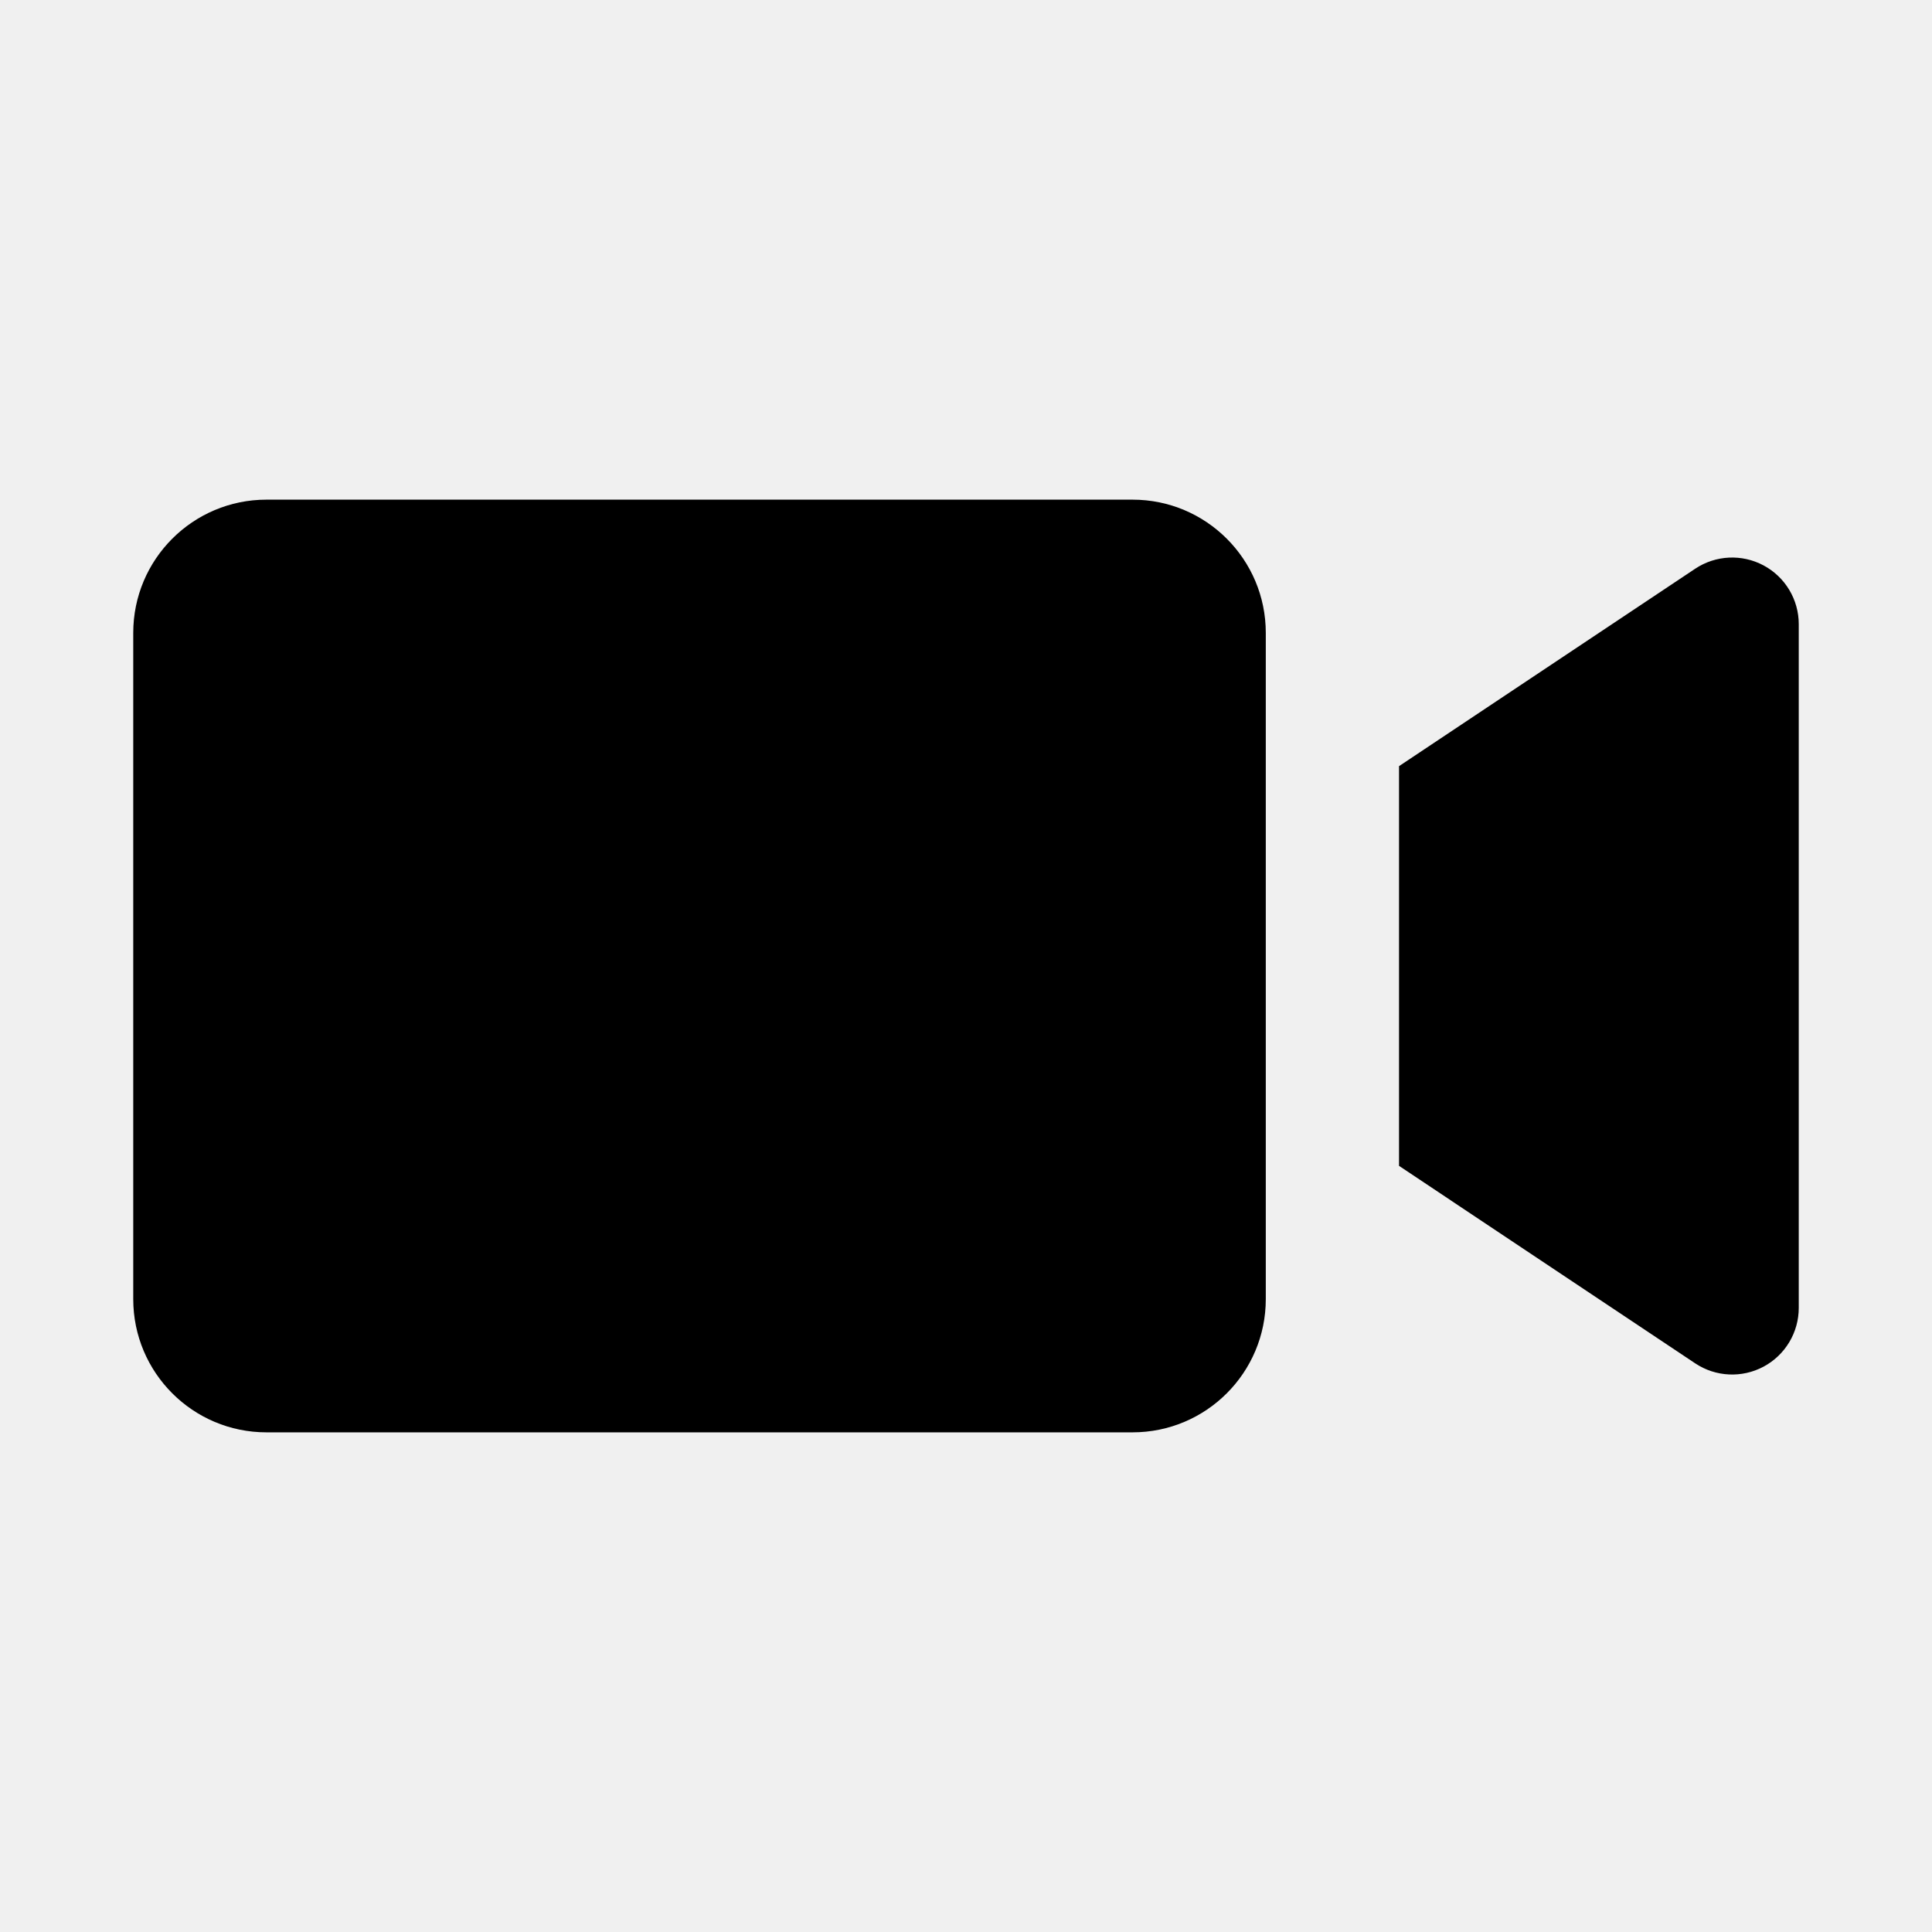
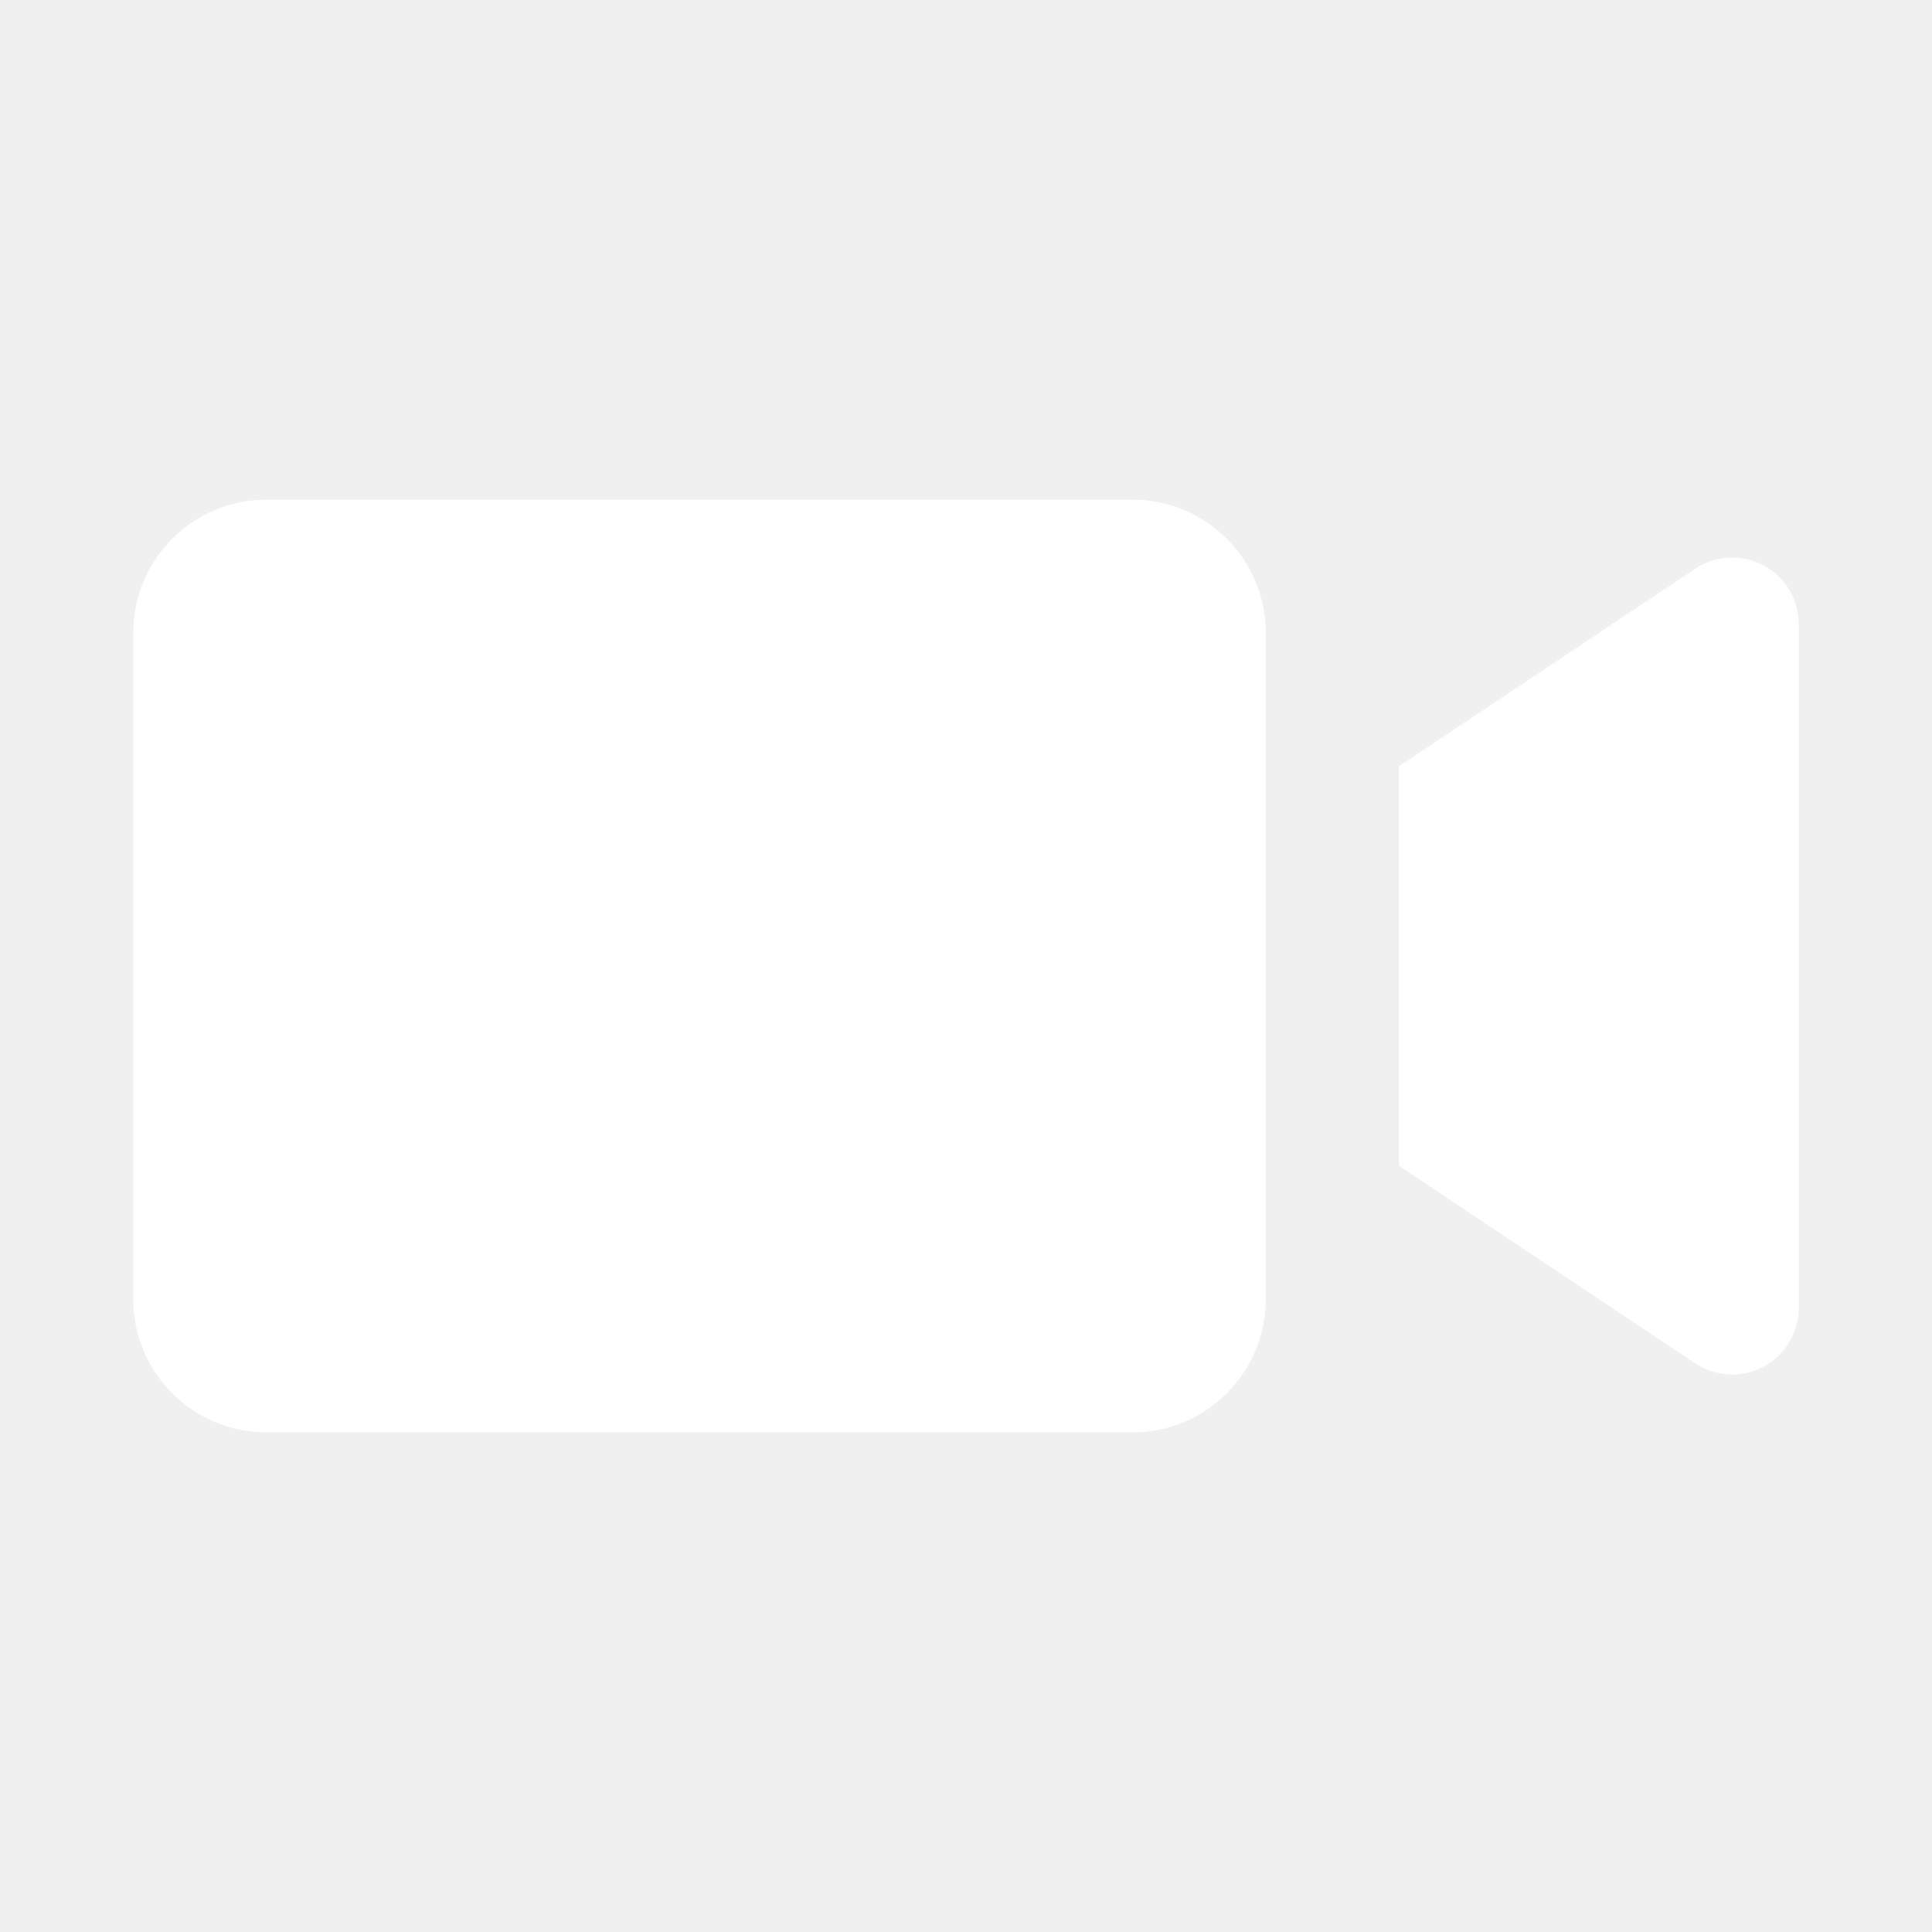
- <svg xmlns="http://www.w3.org/2000/svg" id="Layer_1" x="0" y="0" version="1.1" viewBox="0 0 29 29" xml:space="preserve">
-   <path d="M17 21.5H4a2 2 0 01-2-2v-10a2 2 0 012-2h13a2 2 0 012 2v10a2 2 0 01-2 2zM21 11.5v6l4.445 2.964A1 1 0 0027 19.631V9.369a1 1 0 00-1.555-.832L21 11.5z" />
+ <svg xmlns="http://www.w3.org/2000/svg" id="SvgjsSvg1016" width="288" height="288" version="1.1">
+   <defs id="SvgjsDefs1017" />
+   <g id="SvgjsG1018" transform="matrix(1,0,0,1,0,0)">
+     <svg id="Layer_1" x="0" y="0" version="1.1" viewBox="0 0 29 29" xml:space="preserve" width="288" height="288">
+       <path d="M17 21.5H4a2 2 0 01-2-2v-10a2 2 0 012-2h13a2 2 0 012 2v10a2 2 0 01-2 2zM21 11.5v6l4.445 2.964A1 1 0 0027 19.631V9.369a1 1 0 00-1.555-.832L21 11.5z" fill="#ffffff" class="color000 svgShape" />
+     </svg>
+   </g>
</svg>
